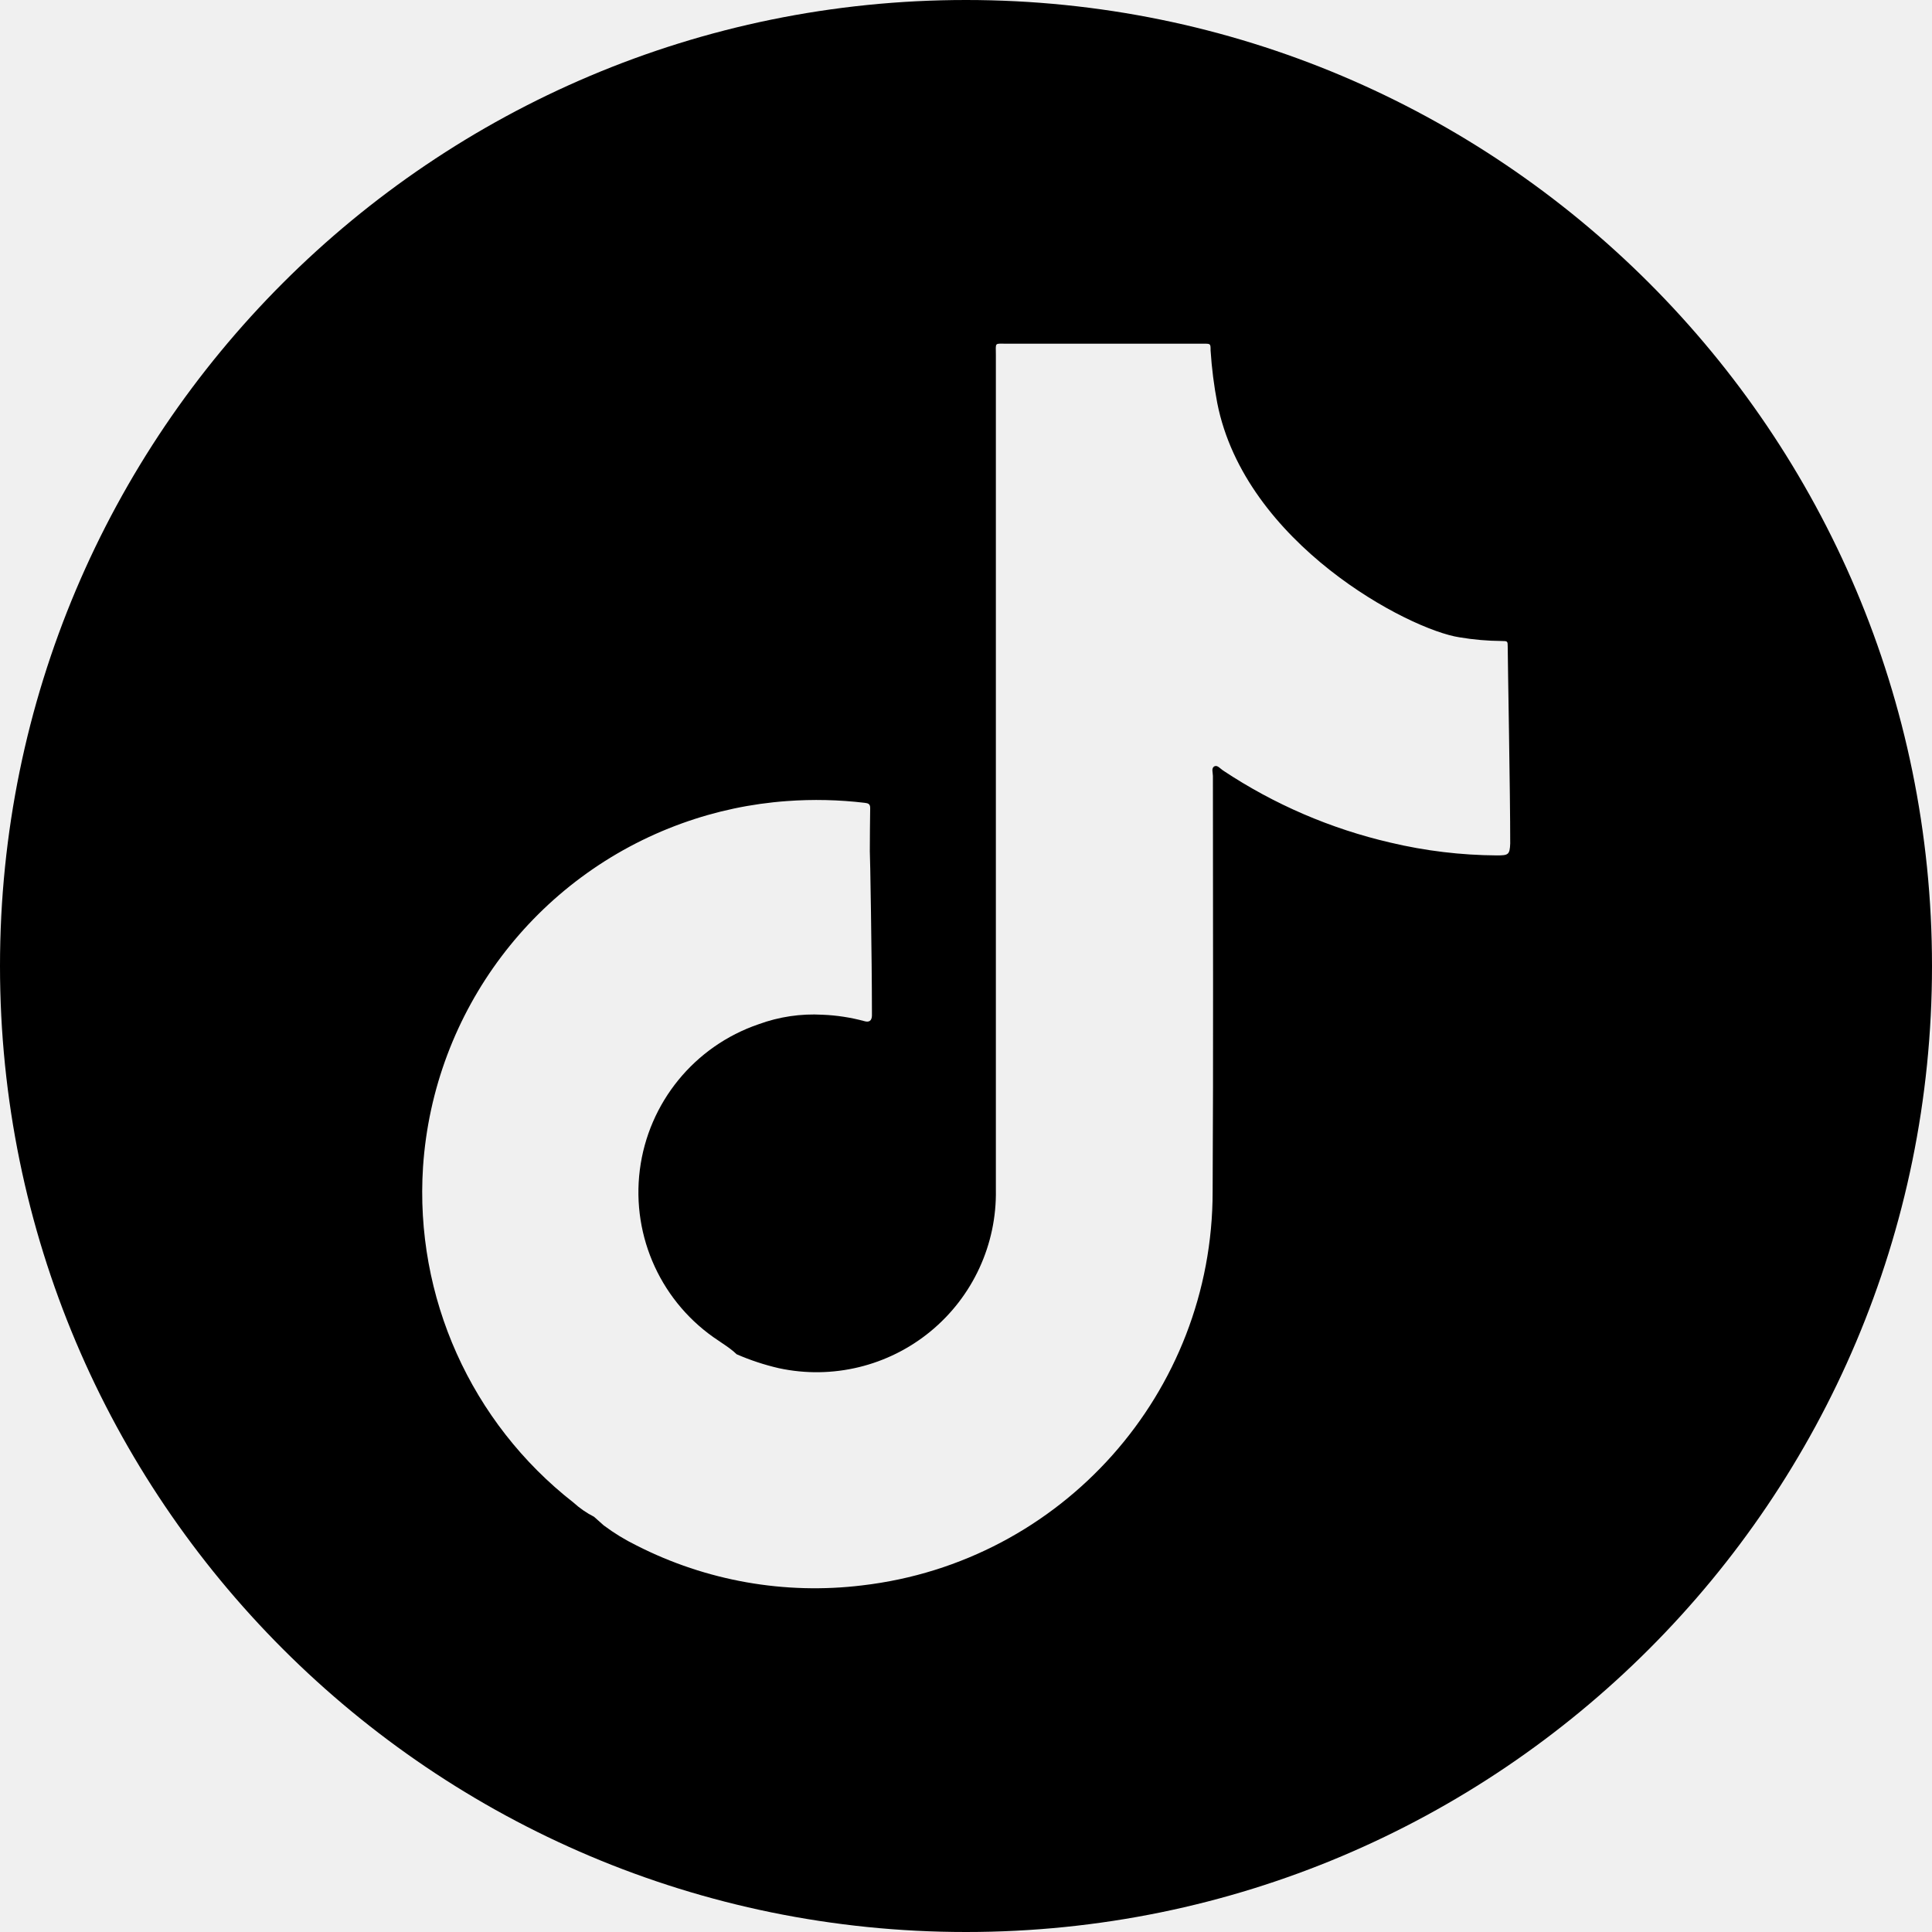
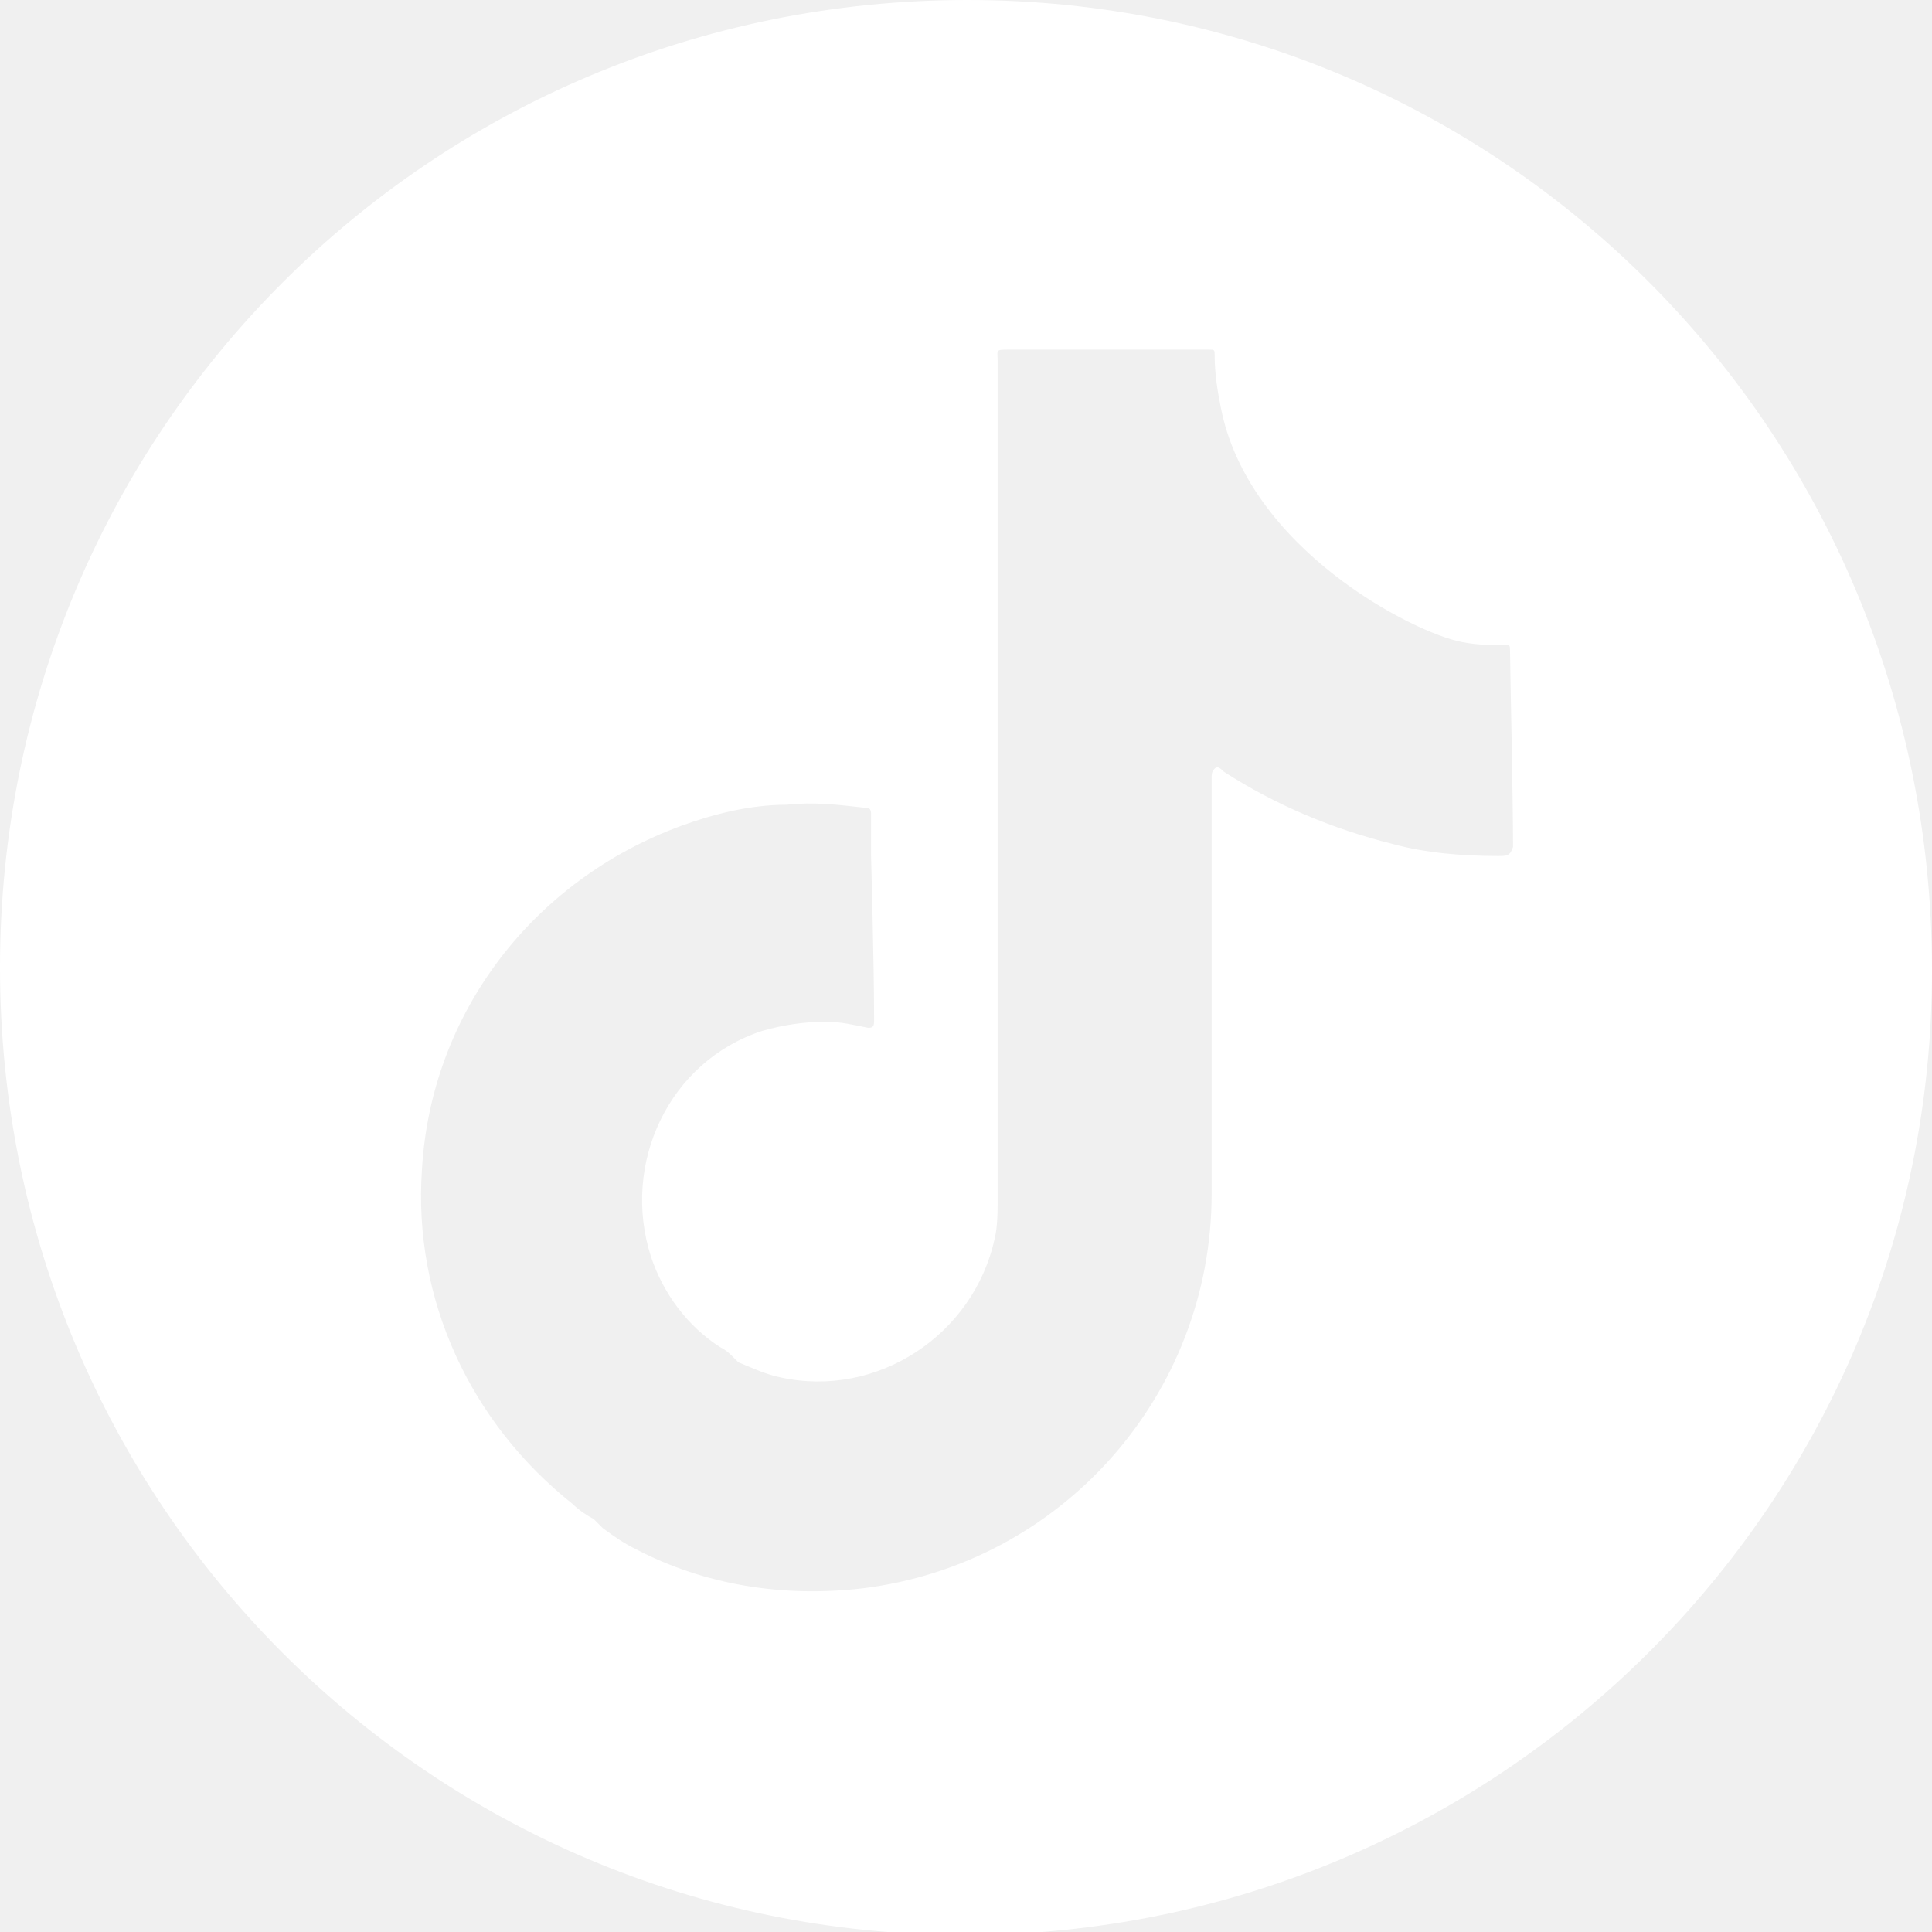
- <svg xmlns="http://www.w3.org/2000/svg" width="64.1" height="64.1" viewBox="0 0 64.1 64.1">
-   <path id="Icon_Socials_Tiktok" d="M340.385,404.964a32.05,32.05,0,1,0,32.05,32.05A32.05,32.05,0,0,0,340.385,404.964ZM358,433.345a15.7,15.7,0,0,1-3.534-.425,16.928,16.928,0,0,1-5.553-2.393c-.089-.058-.184-.184-.279-.141-.121.055-.057.211-.057.321,0,4.6.017,9.194-.009,13.791a13.15,13.15,0,0,1-11.627,13.066,13.014,13.014,0,0,1-7.484-1.323,6.855,6.855,0,0,1-1.091-.667l-.323-.287h0a3.088,3.088,0,0,1-.678-.468,13.059,13.059,0,0,1-4.995-11.136,13.049,13.049,0,0,1,8.6-11.405,12.987,12.987,0,0,1,3.473-.736,13.467,13.467,0,0,1,2.581.058c.116.014.184.037.182.175-.009.477-.009.954-.012,1.431.009.008.07,3.628.07,5.285,0,.058,0,.117,0,.176-.008.166-.093.222-.25.177a6.245,6.245,0,0,0-1.387-.213,5.29,5.29,0,0,0-2.122.315,5.89,5.89,0,0,0-1.329,10.5c.165.114.335.221.489.35l.111.1a8.034,8.034,0,0,0,1.4.462,5.948,5.948,0,0,0,7.2-5.922q0-13.846,0-27.692c0-.431-.06-.377.368-.377q3.193,0,6.385,0h.151c.218,0,.221,0,.22.225a14.225,14.225,0,0,0,.221,1.743c.921,4.667,6.36,7.521,8.037,7.774a8.79,8.79,0,0,0,1.4.122c.195,0,.2.005.2.191,0,.433.085,4.9.083,6.529C358.426,433.325,358.377,433.344,358,433.345Z" transform="translate(-308.335 -404.964)" />
+ <svg xmlns="http://www.w3.org/2000/svg" version="1.1" id="Ebene_1" x="0px" y="0px" viewBox="0 0 64.1 64.1" style="enable-background:new 0 0 64.1 64.1;" xml:space="preserve">
+   <style type="text/css">
+ 	.st0{fill:#FFFFFF;}
+ </style>
+   <path id="Icon_Socials_Tiktok" class="st0" d="M32.1,0C14.3,0,0,14.3,0,32.1s14.3,32.1,32,32.1c17.7,0,32.1-14.3,32.1-32  c0,0,0,0,0,0C64.1,14.3,49.8,0,32.1,0z M49.7,28.4c-1.2,0-2.4-0.1-3.5-0.4c-2-0.5-3.9-1.3-5.6-2.4c-0.1-0.1-0.2-0.2-0.3-0.1  c-0.1,0.1-0.1,0.2-0.1,0.3c0,4.6,0,9.2,0,13.8c0,6.7-5,12.3-11.6,13.1c-2.6,0.3-5.2-0.1-7.5-1.3c-0.4-0.2-0.7-0.4-1.1-0.7l-0.3-0.3  l0,0c-0.2-0.1-0.5-0.3-0.7-0.5c-3.4-2.7-5.3-6.8-5-11.1c0.3-5.2,3.7-9.6,8.6-11.4c1.1-0.4,2.3-0.7,3.5-0.7c0.9-0.1,1.7,0,2.6,0.1  c0.1,0,0.2,0,0.2,0.2c0,0.5,0,1,0,1.4c0,0,0.1,3.6,0.1,5.3c0,0.1,0,0.1,0,0.2c0,0.2-0.1,0.2-0.2,0.2c-0.5-0.1-0.9-0.2-1.4-0.2  c-0.7,0-1.4,0.1-2.1,0.3c-3.1,1-4.7,4.4-3.7,7.5c0.4,1.2,1.2,2.3,2.3,3c0.2,0.1,0.3,0.2,0.5,0.4l0.1,0.1c0.5,0.2,0.9,0.4,1.4,0.5  c3.2,0.7,6.4-1.4,7.1-4.6c0.1-0.4,0.1-0.9,0.1-1.4c0-9.2,0-18.5,0-27.7c0-0.4-0.1-0.4,0.4-0.4c2.1,0,4.3,0,6.4,0h0.2  c0.2,0,0.2,0,0.2,0.2c0,0.6,0.1,1.2,0.2,1.7c0.9,4.7,6.4,7.5,8,7.8c0.5,0.1,0.9,0.1,1.4,0.1c0.2,0,0.2,0,0.2,0.2  c0,0.4,0.1,4.9,0.1,6.5C50.1,28.4,50,28.4,49.7,28.4z" />
</svg>
